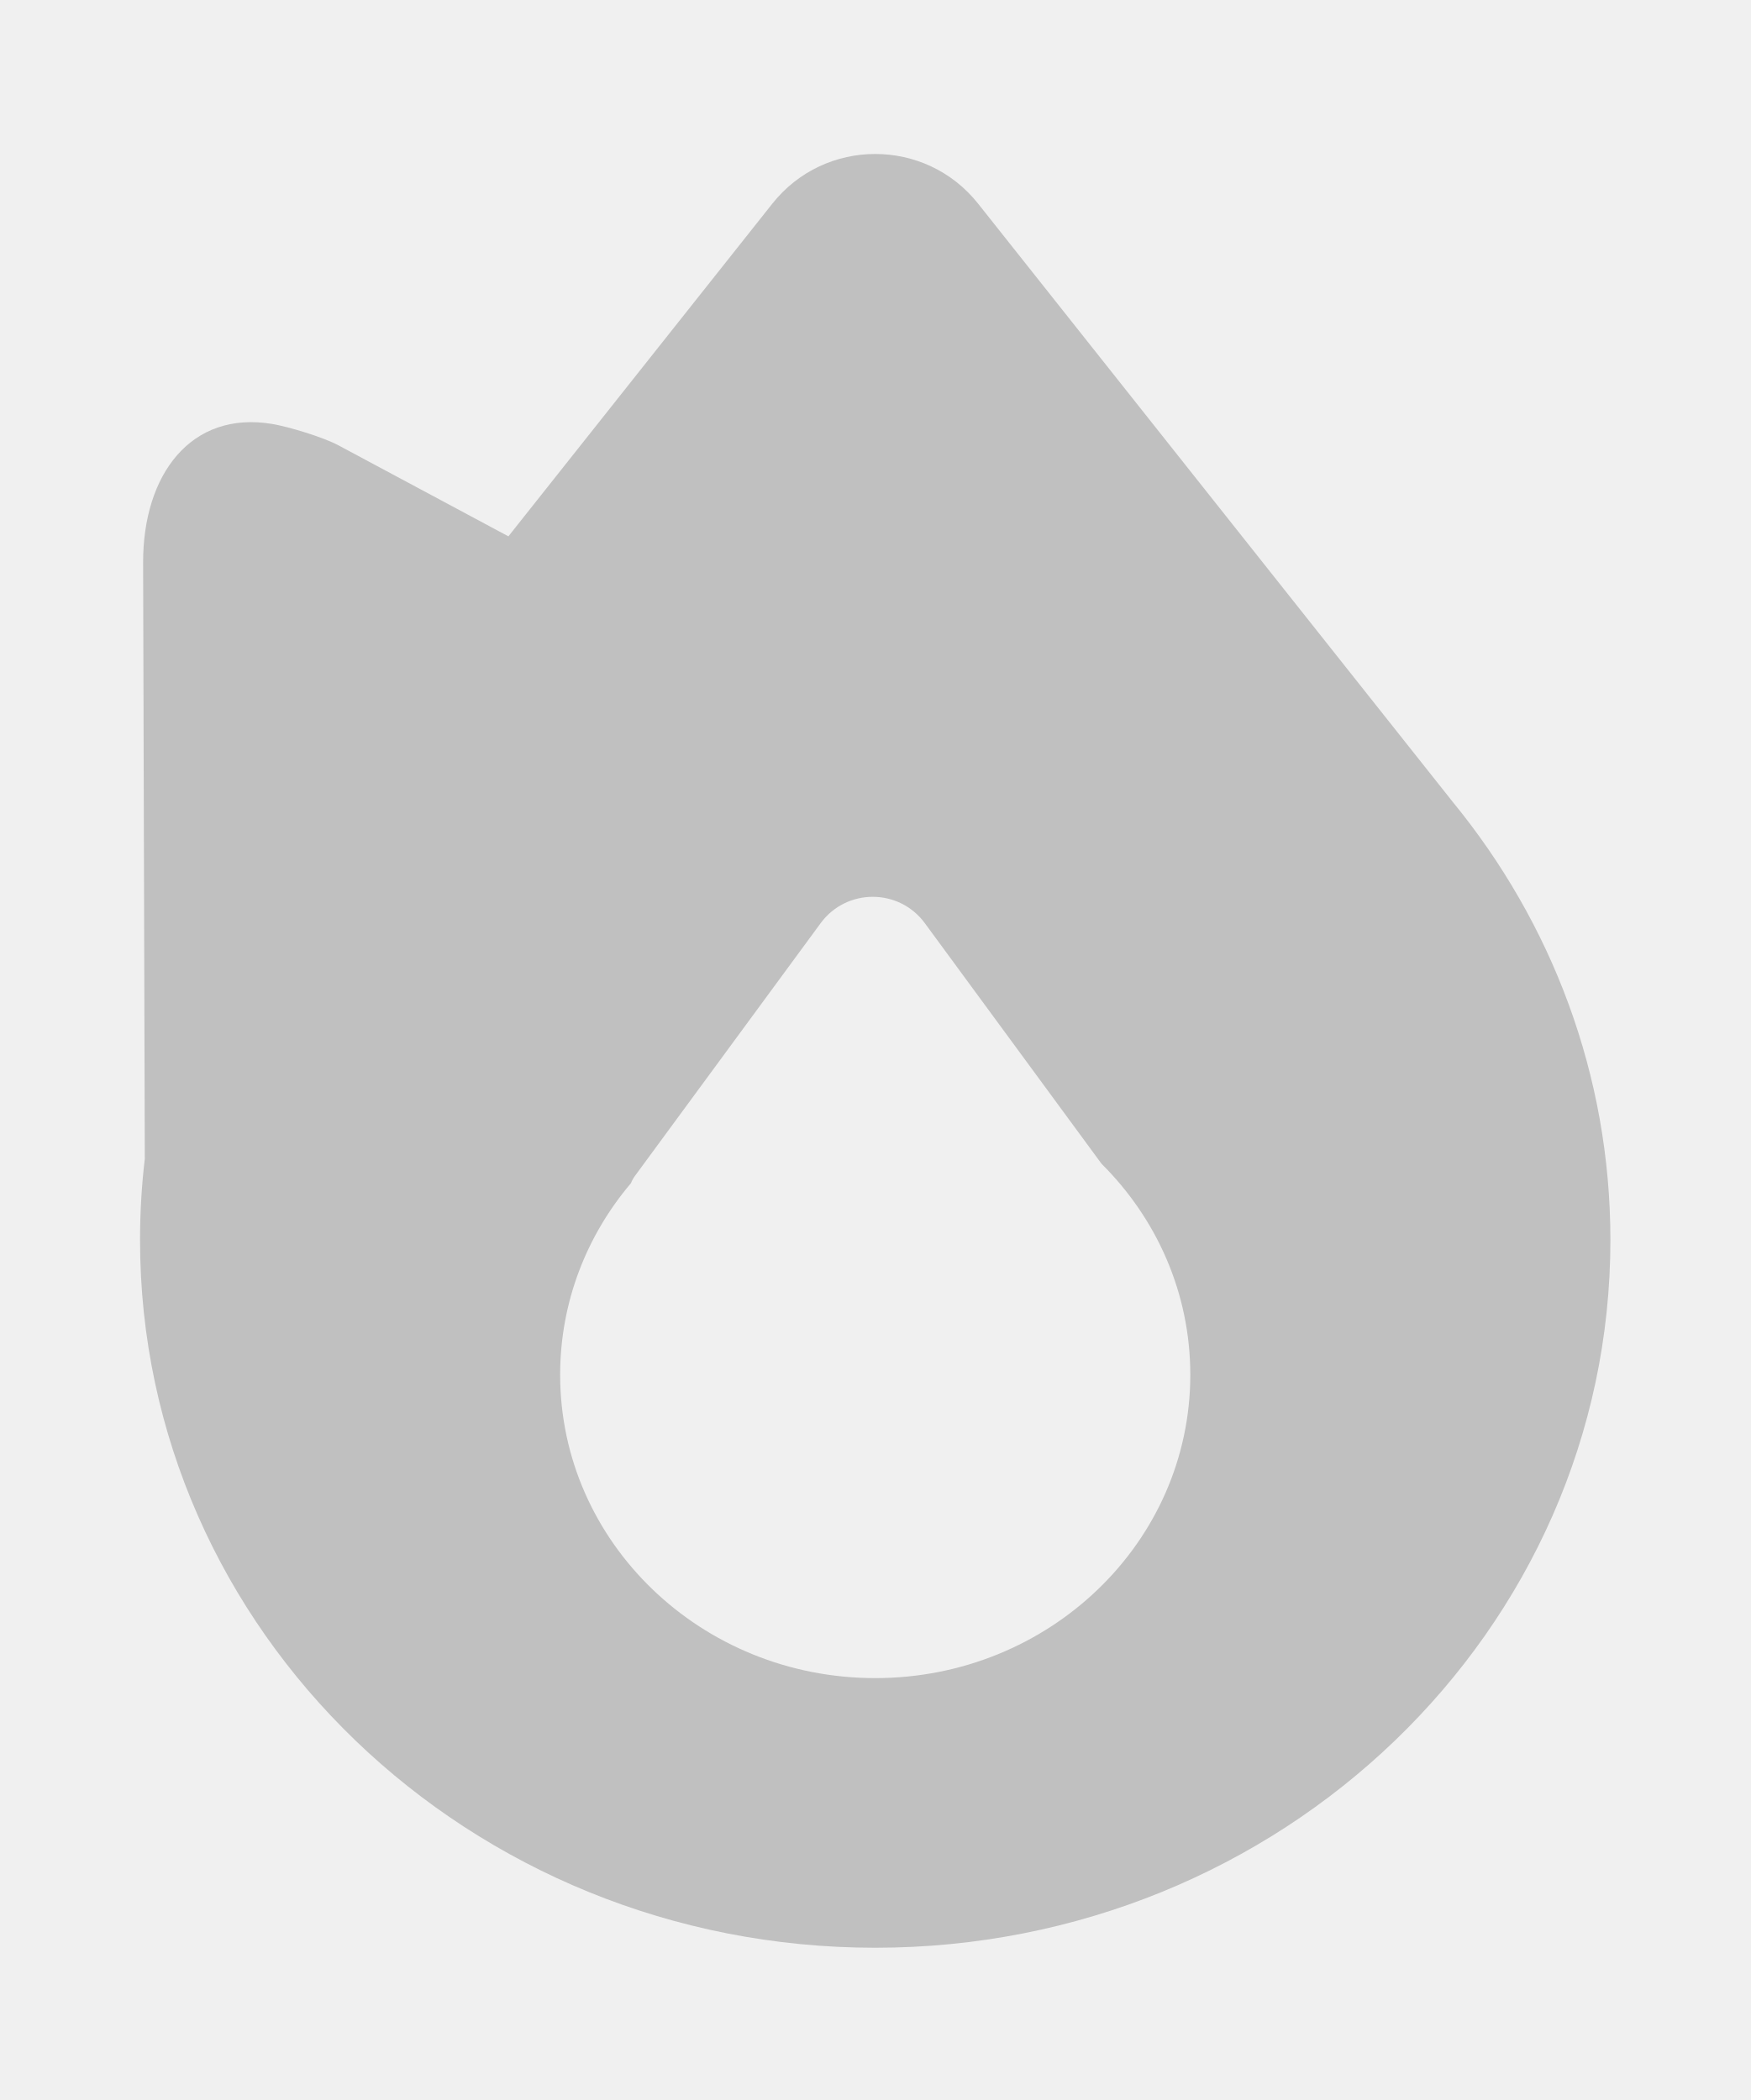
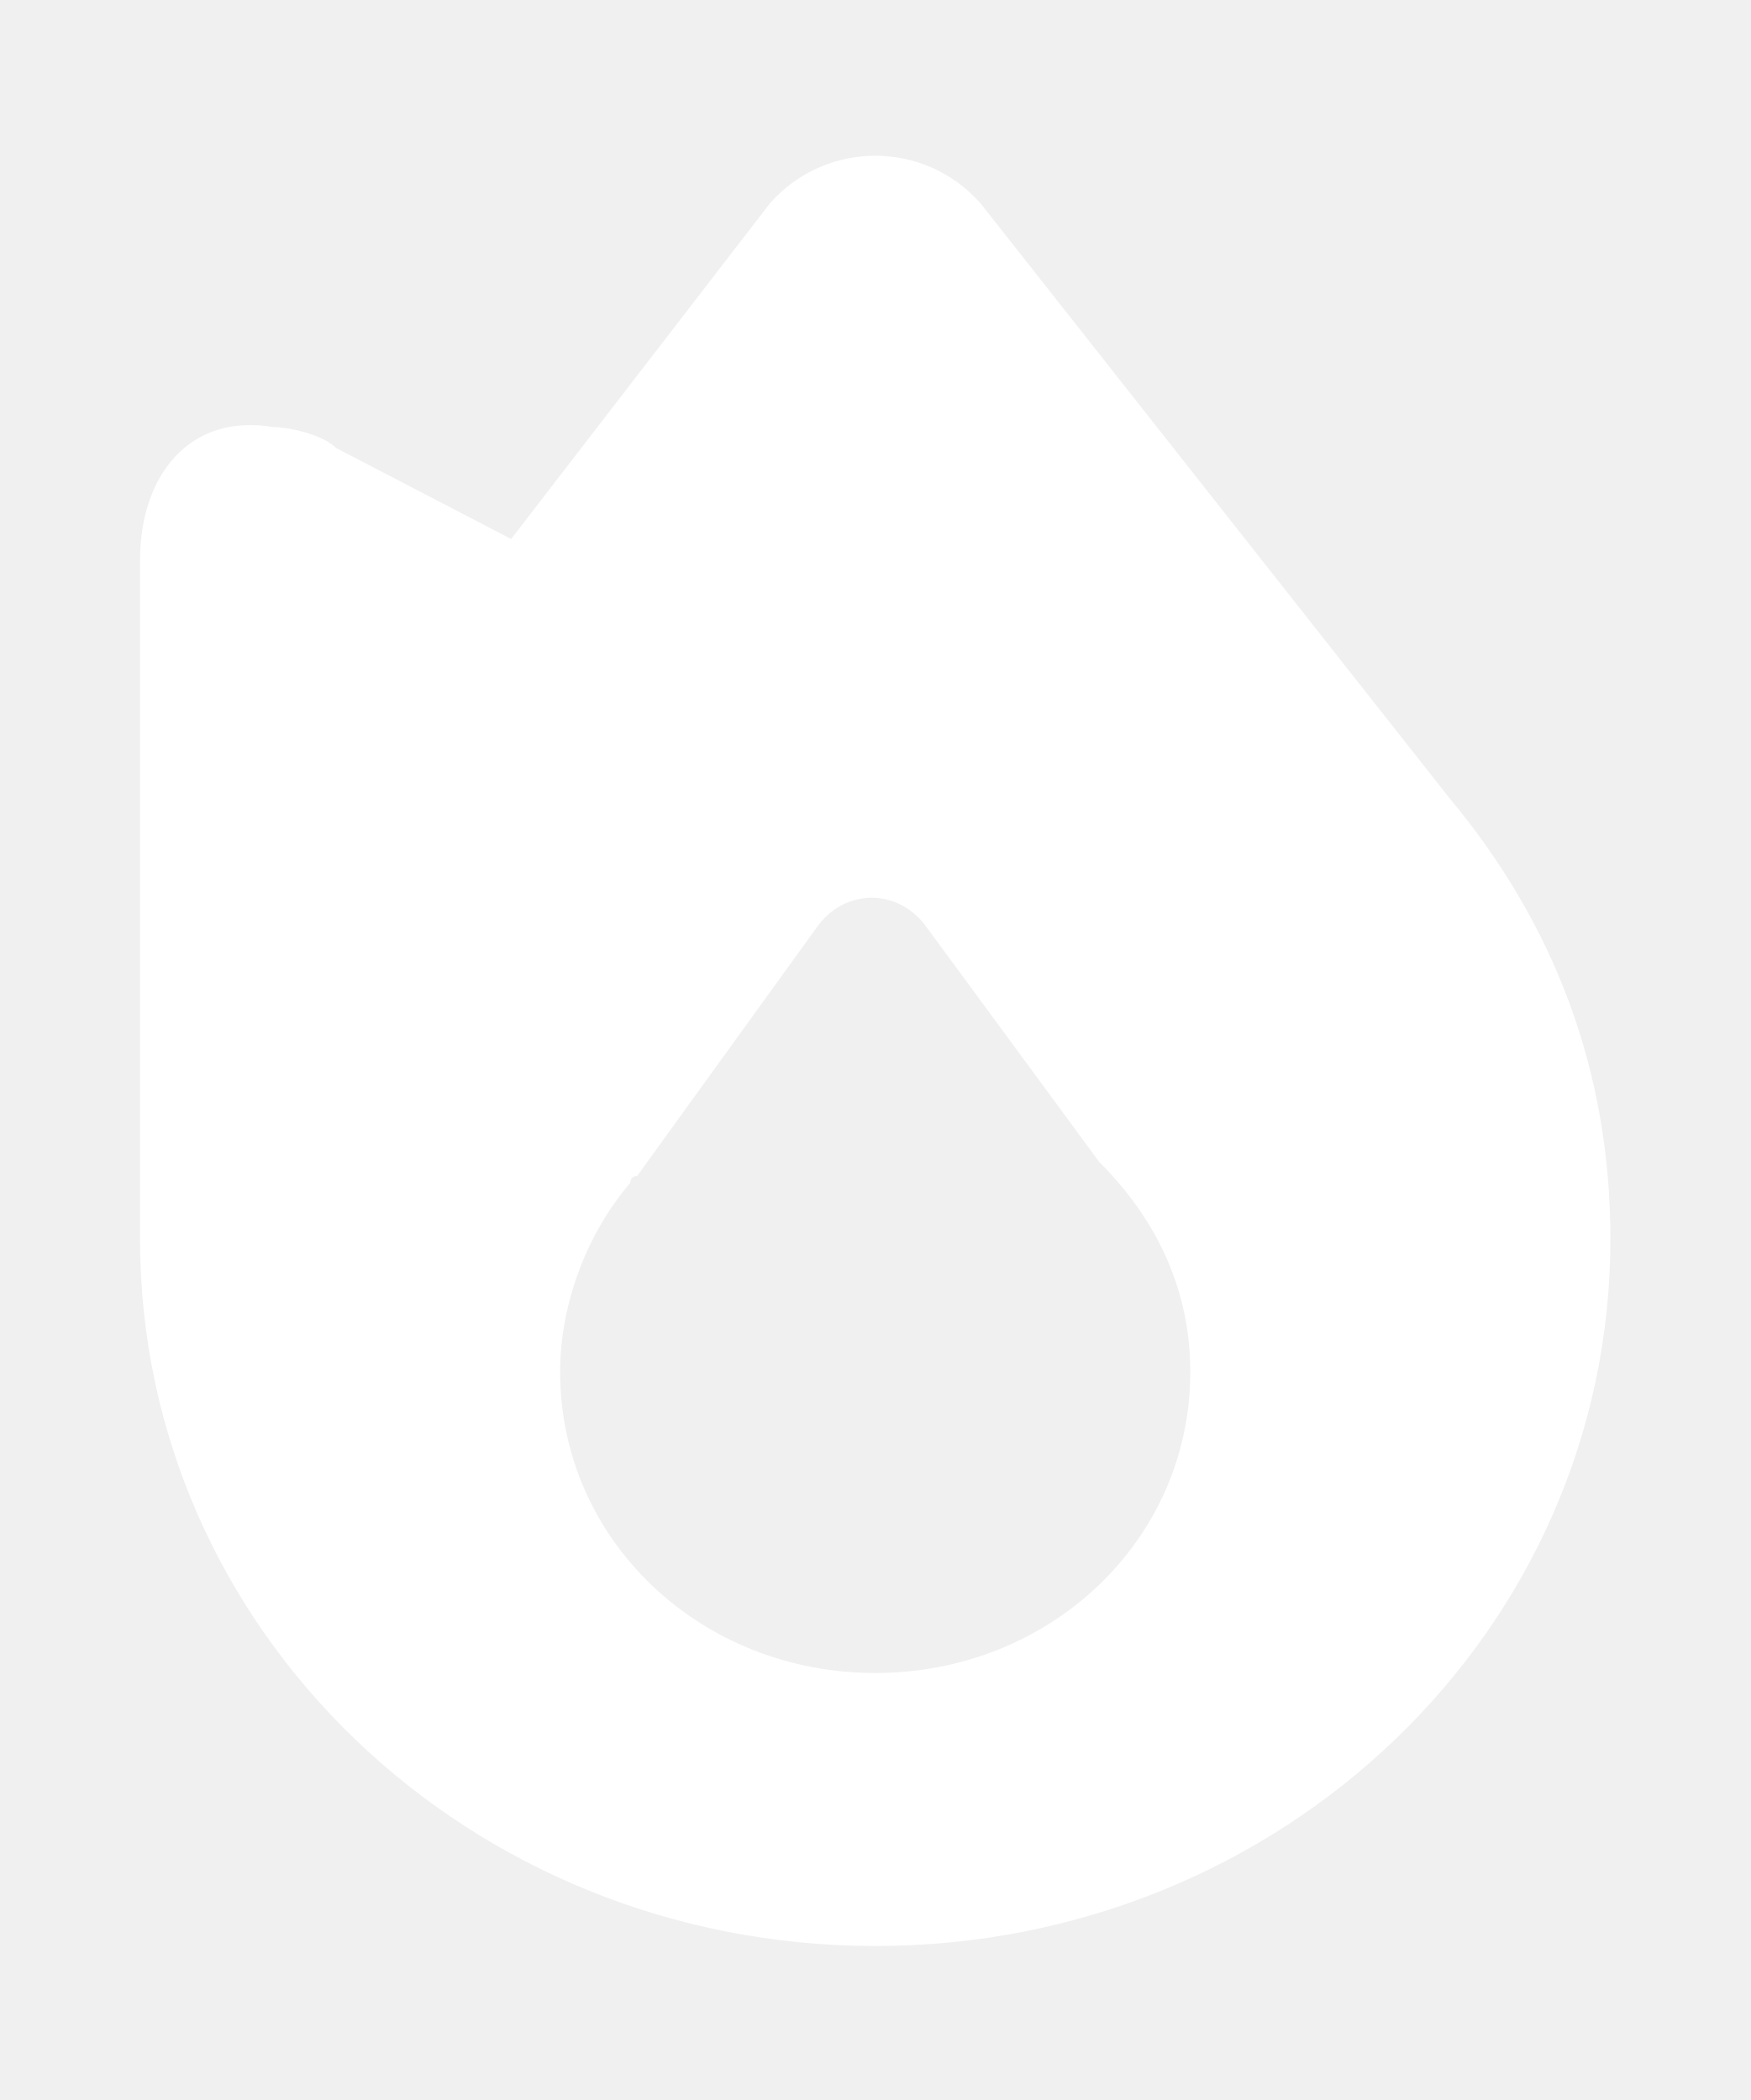
- <svg xmlns="http://www.w3.org/2000/svg" width="25" height="30" viewBox="0 0 25 30" fill="none">
-   <g opacity="0.2">
-     <path fill-rule="evenodd" clip-rule="evenodd" d="M13.97 2.91C13.219 1.963 11.781 1.963 11.03 2.91L7.261 7.662L4.834 6.362C4.613 6.244 4.122 6.096 3.89 6.057C2.723 5.861 2.041 6.785 2.044 8.038L2.068 16.555C2.023 16.936 2 17.322 2 17.714C2 23.298 6.701 27.825 12.5 27.825C18.299 27.825 23 23.298 23 17.714C23 15.352 22.159 13.179 20.75 11.458L13.97 2.91ZM11.72 13.189C12.089 12.686 12.84 12.686 13.209 13.189L15.732 16.625C16.517 17.405 17 18.468 17 19.64C17 22.033 14.985 23.973 12.5 23.973C10.015 23.973 8 22.033 8 19.64C8 18.602 8.379 17.649 9.011 16.903C9.025 16.867 9.045 16.831 9.069 16.798L11.72 13.189Z" fill="black" />
+ <svg xmlns="http://www.w3.org/2000/svg" version="1.1" id="Layer_1" x="0px" y="0px" viewBox="0 0 25 30" style="enable-background:new 0 0 25 30;" xml:space="preserve">
+   <style type="text/css">
+ 	.st0{fill-rule:evenodd;clip-rule:evenodd;fill:#FFFFFF;}
+ </style>
+   <g>
+     <path class="st0" d="M14,2.9C13.2,2,11.8,2,11,2.9L7.3,7.7L4.8,6.4C4.6,6.2,4.1,6.1,3.9,6.1C2.7,5.9,2,6.8,2,8l0,8.5   C2,16.9,2,17.3,2,17.7c0,5.6,4.7,10.1,10.5,10.1c5.8,0,10.5-4.5,10.5-10.1c0-2.4-0.8-4.5-2.3-6.3L14,2.9z M11.7,13.2   c0.4-0.5,1.1-0.5,1.5,0l2.5,3.4c0.8,0.8,1.3,1.8,1.3,3c0,2.4-2,4.3-4.5,4.3S8,22,8,19.6c0-1,0.4-2,1-2.7c0,0,0-0.1,0.1-0.1   L11.7,13.2z" />
  </g>
</svg>
